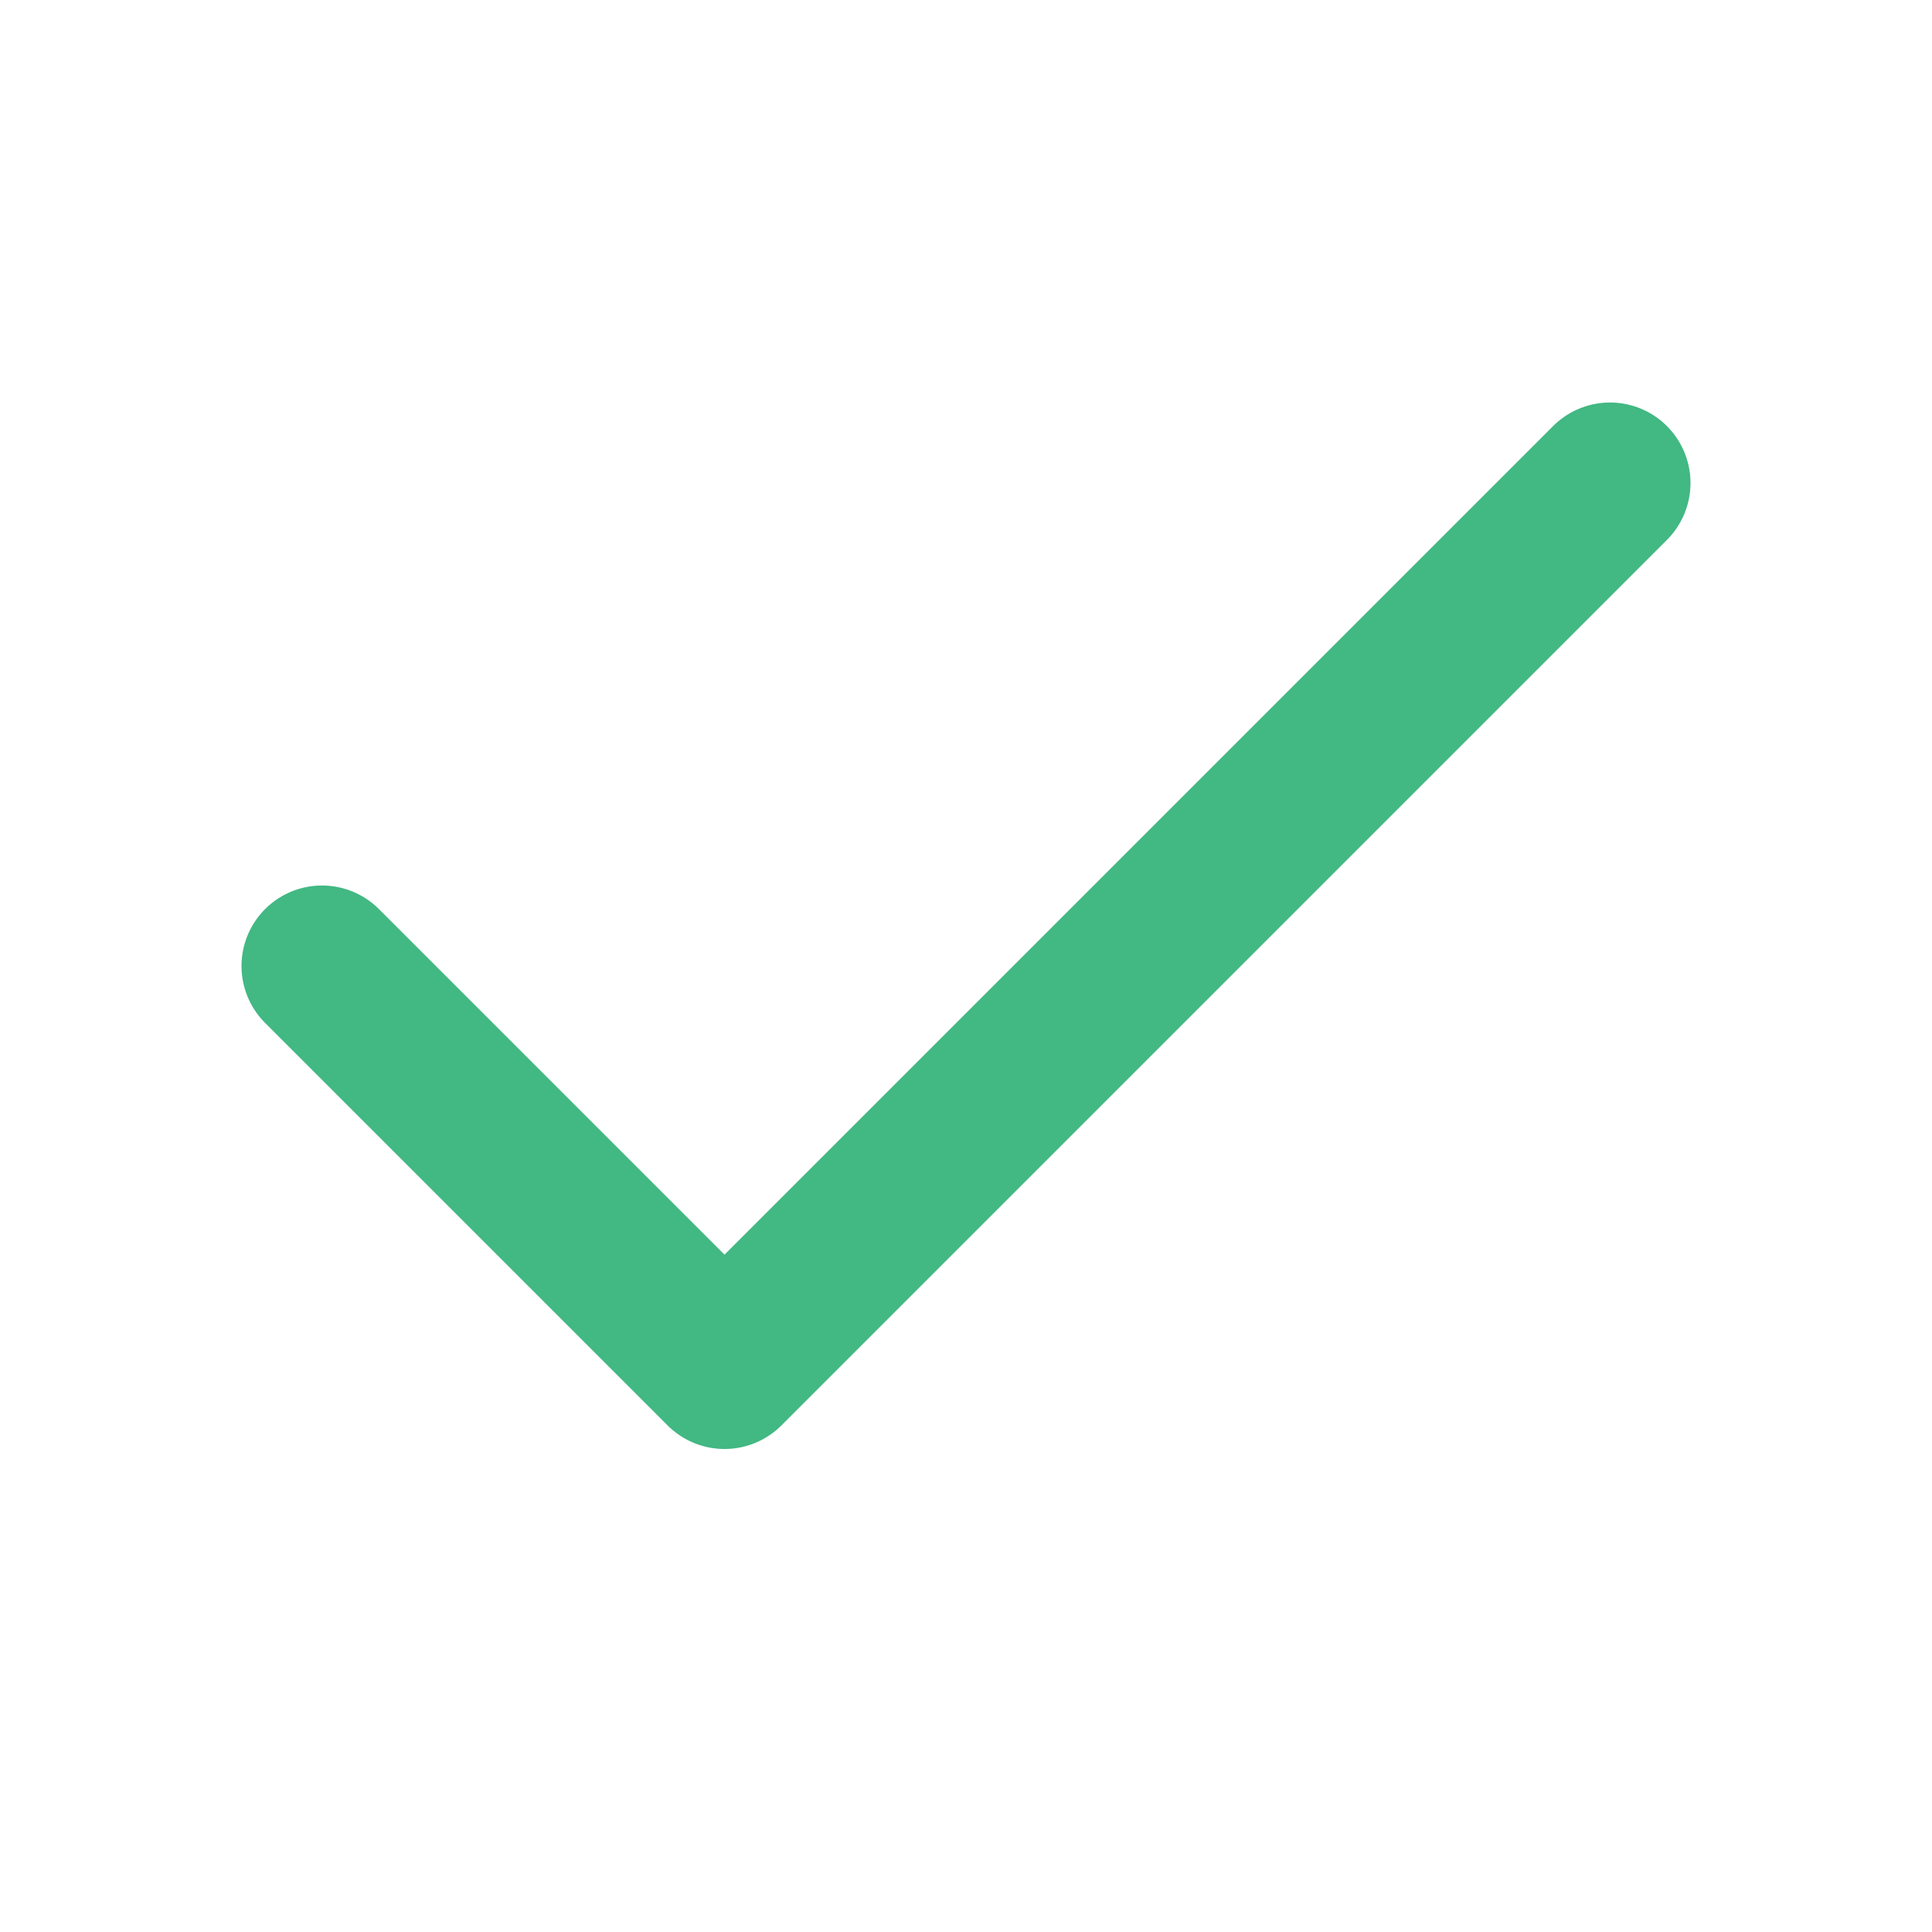
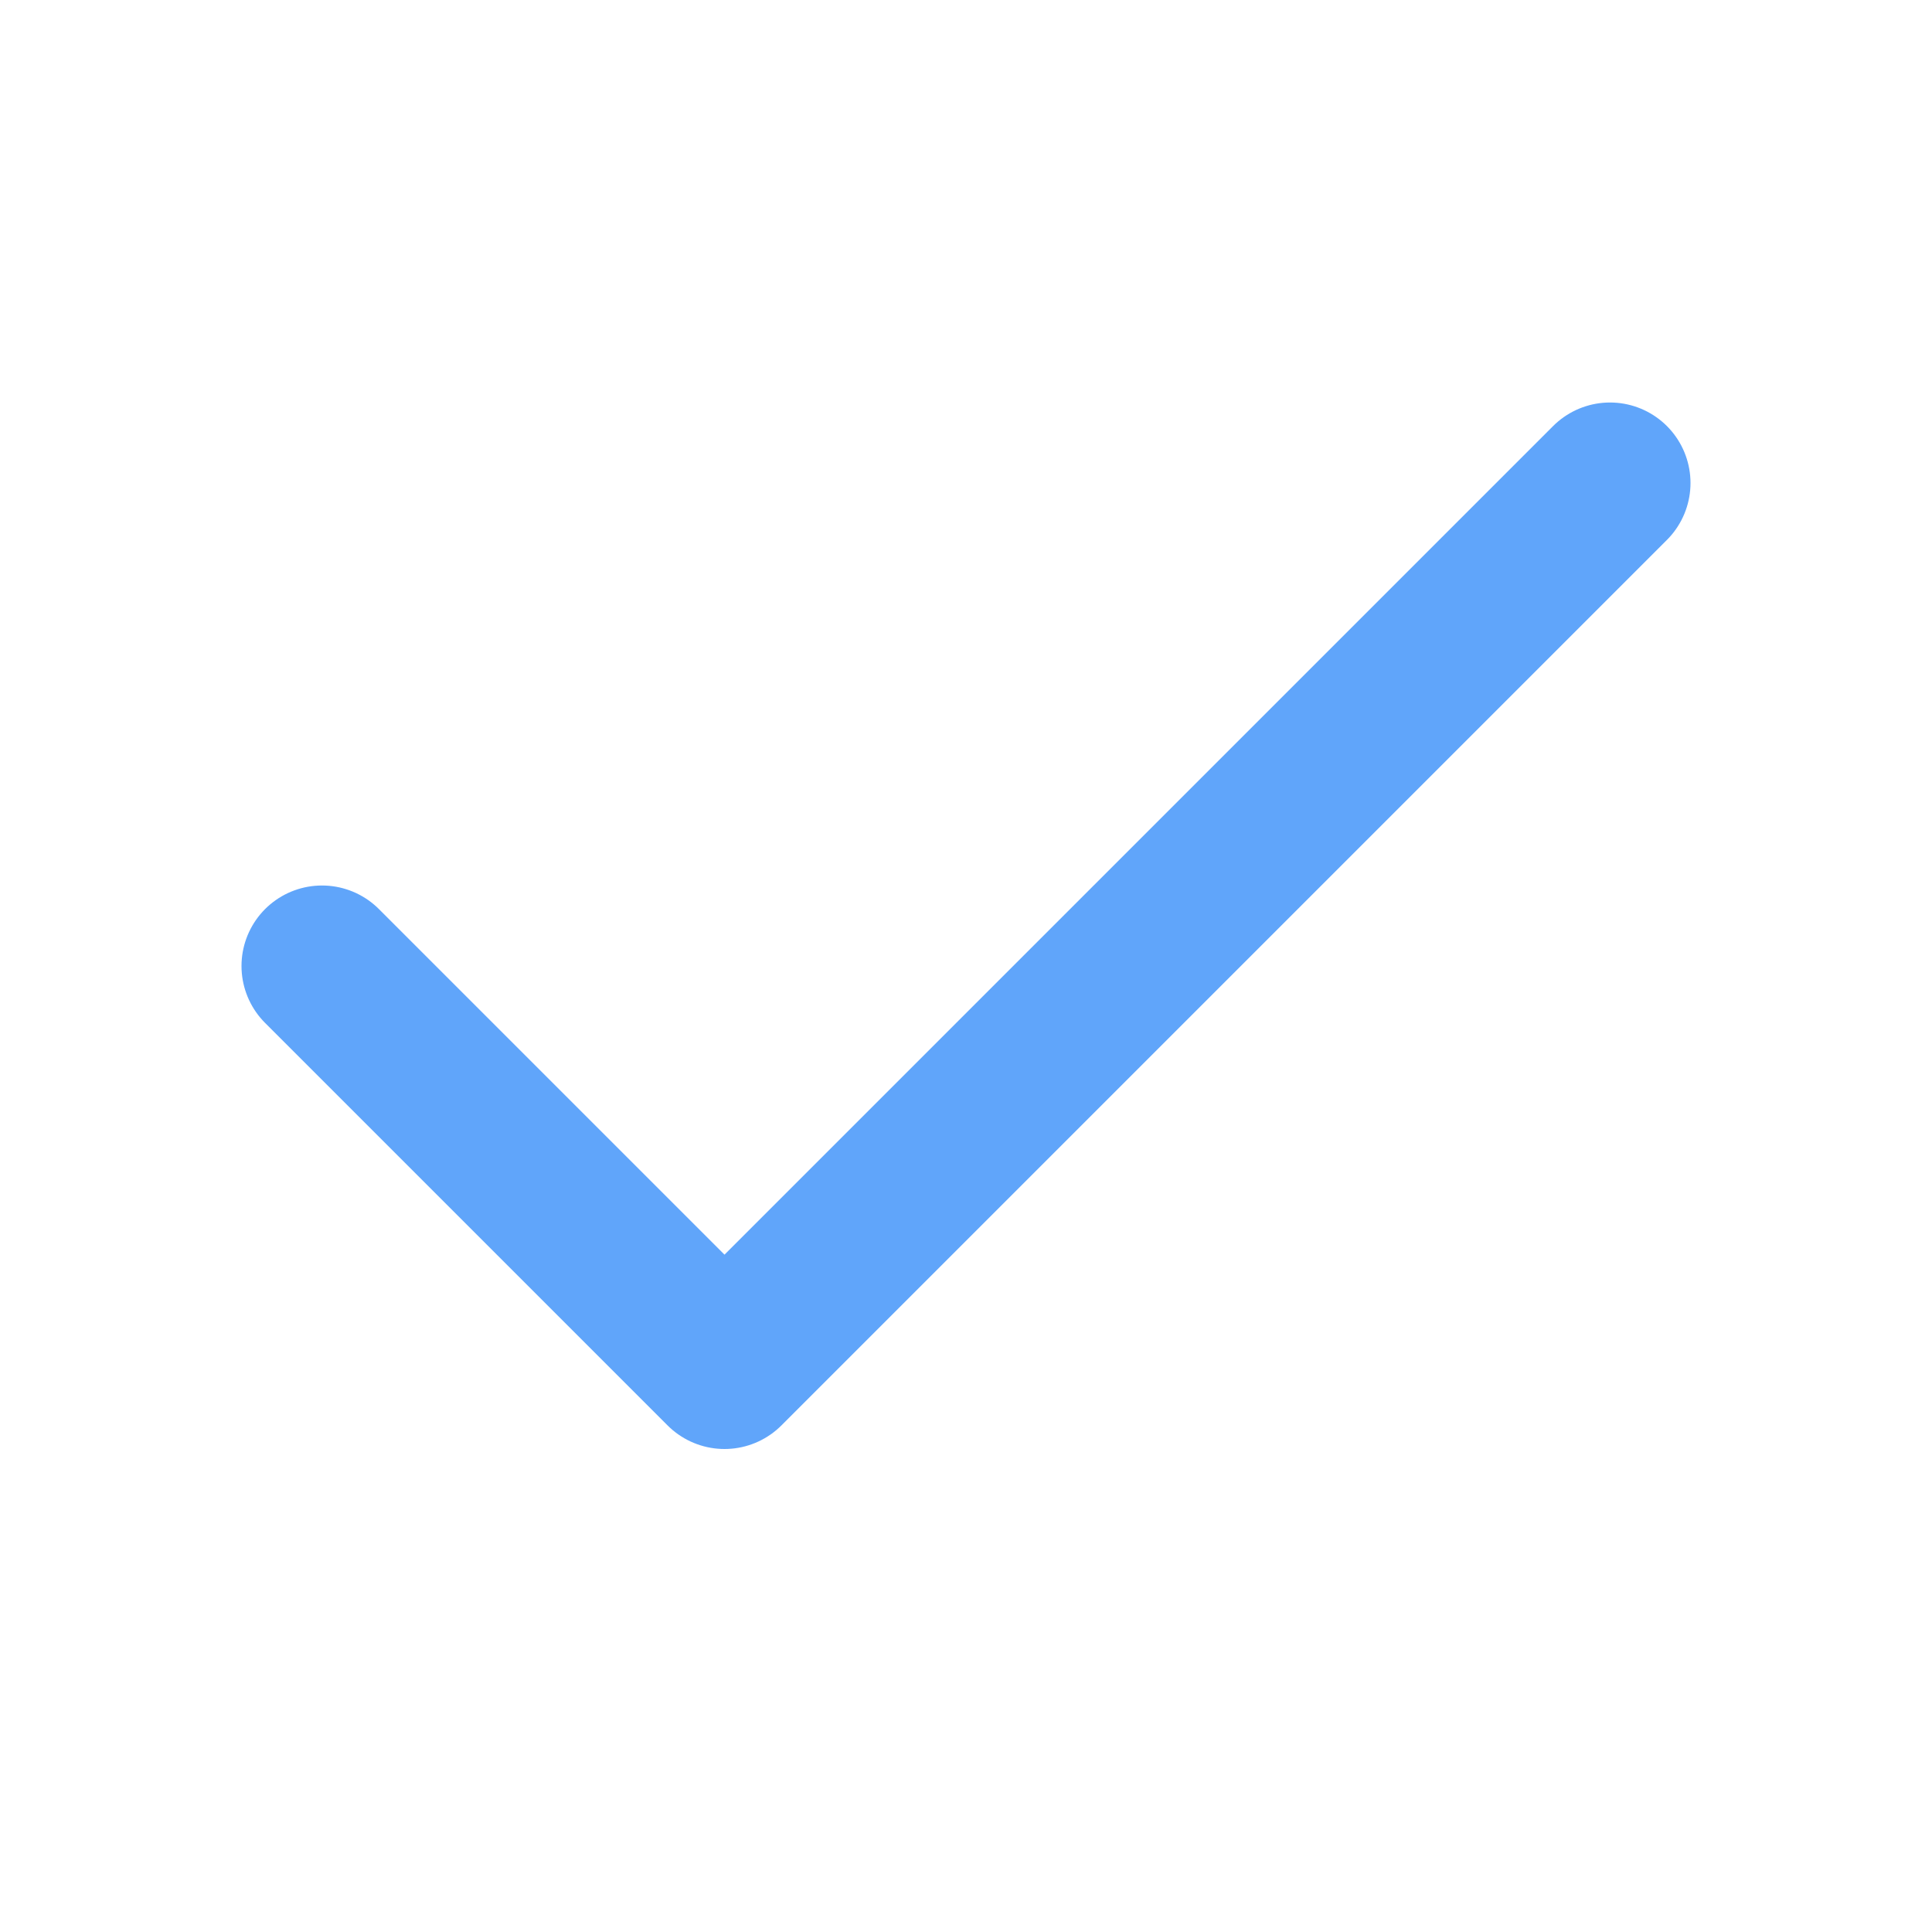
- <svg xmlns="http://www.w3.org/2000/svg" width="14" height="14" viewBox="0 0 24 24" fill="none" stroke="#42b883" stroke-width="2" stroke-linecap="round" stroke-linejoin="round">
+ <svg xmlns="http://www.w3.org/2000/svg" width="14" height="14" viewBox="0 0 24 24" fill="none" stroke="#60A5FA" stroke-width="2" stroke-linecap="round" stroke-linejoin="round">
  <polyline points="20 6 9 17 4 12" />
</svg>
